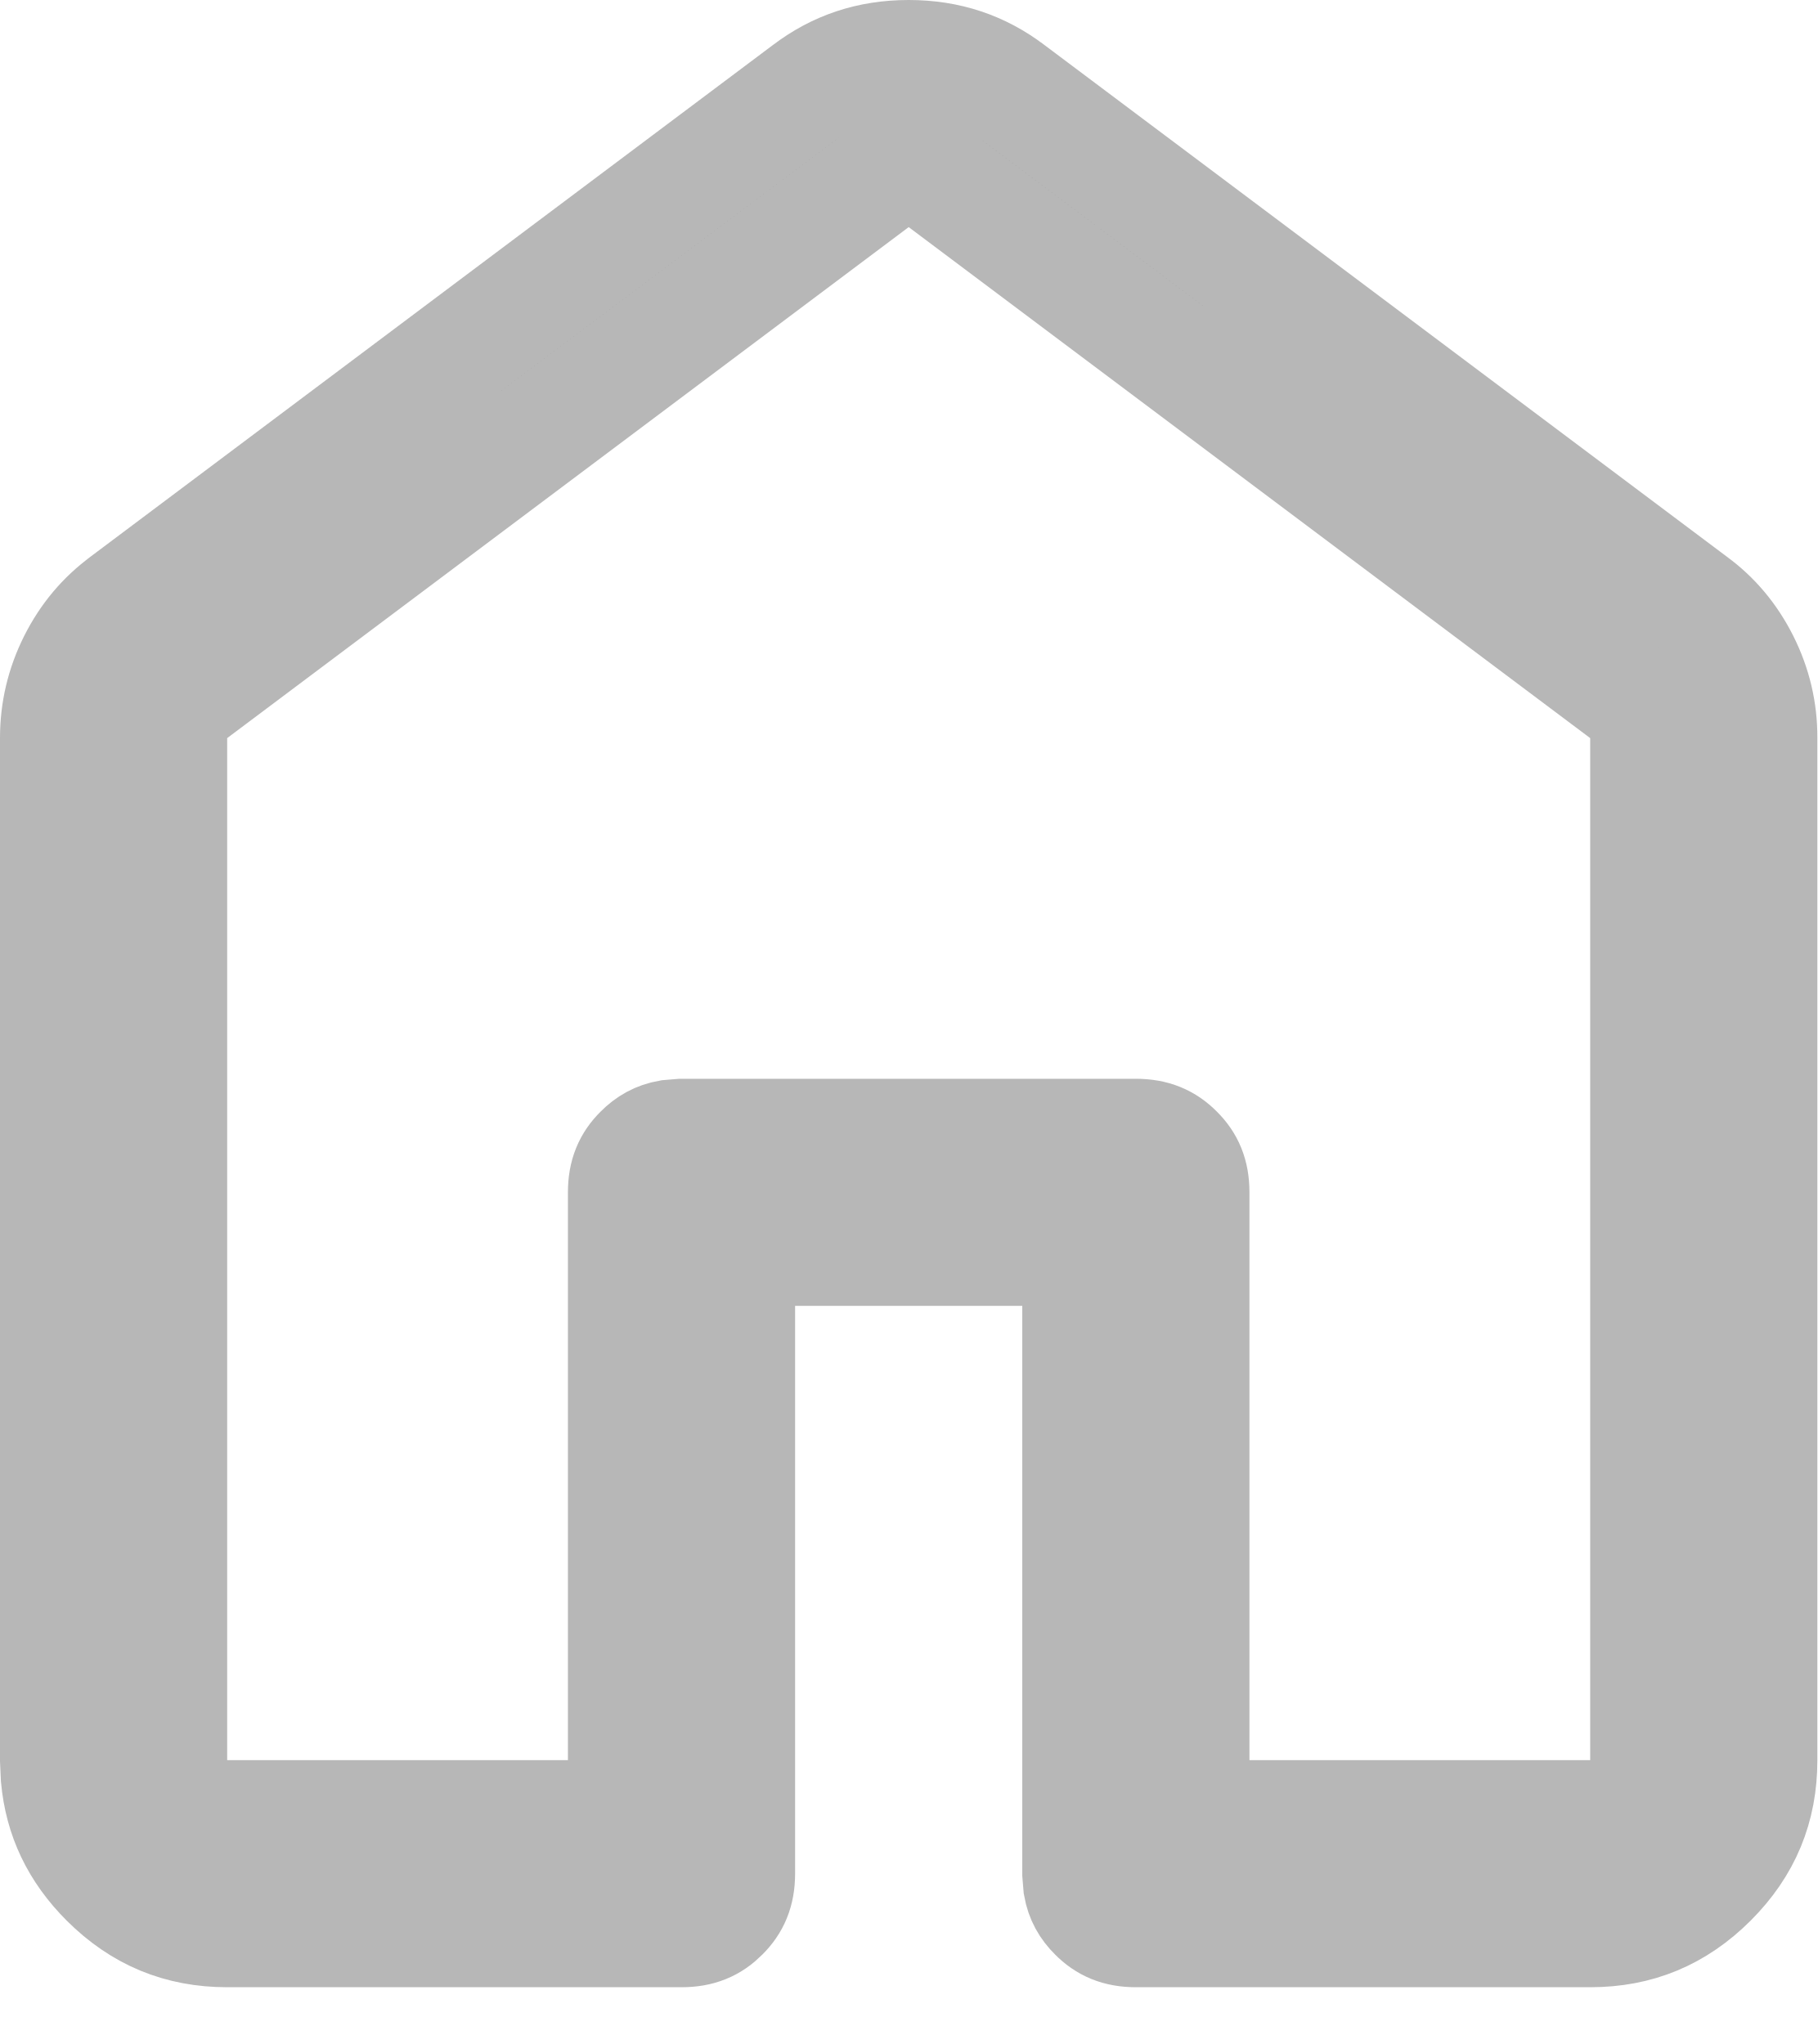
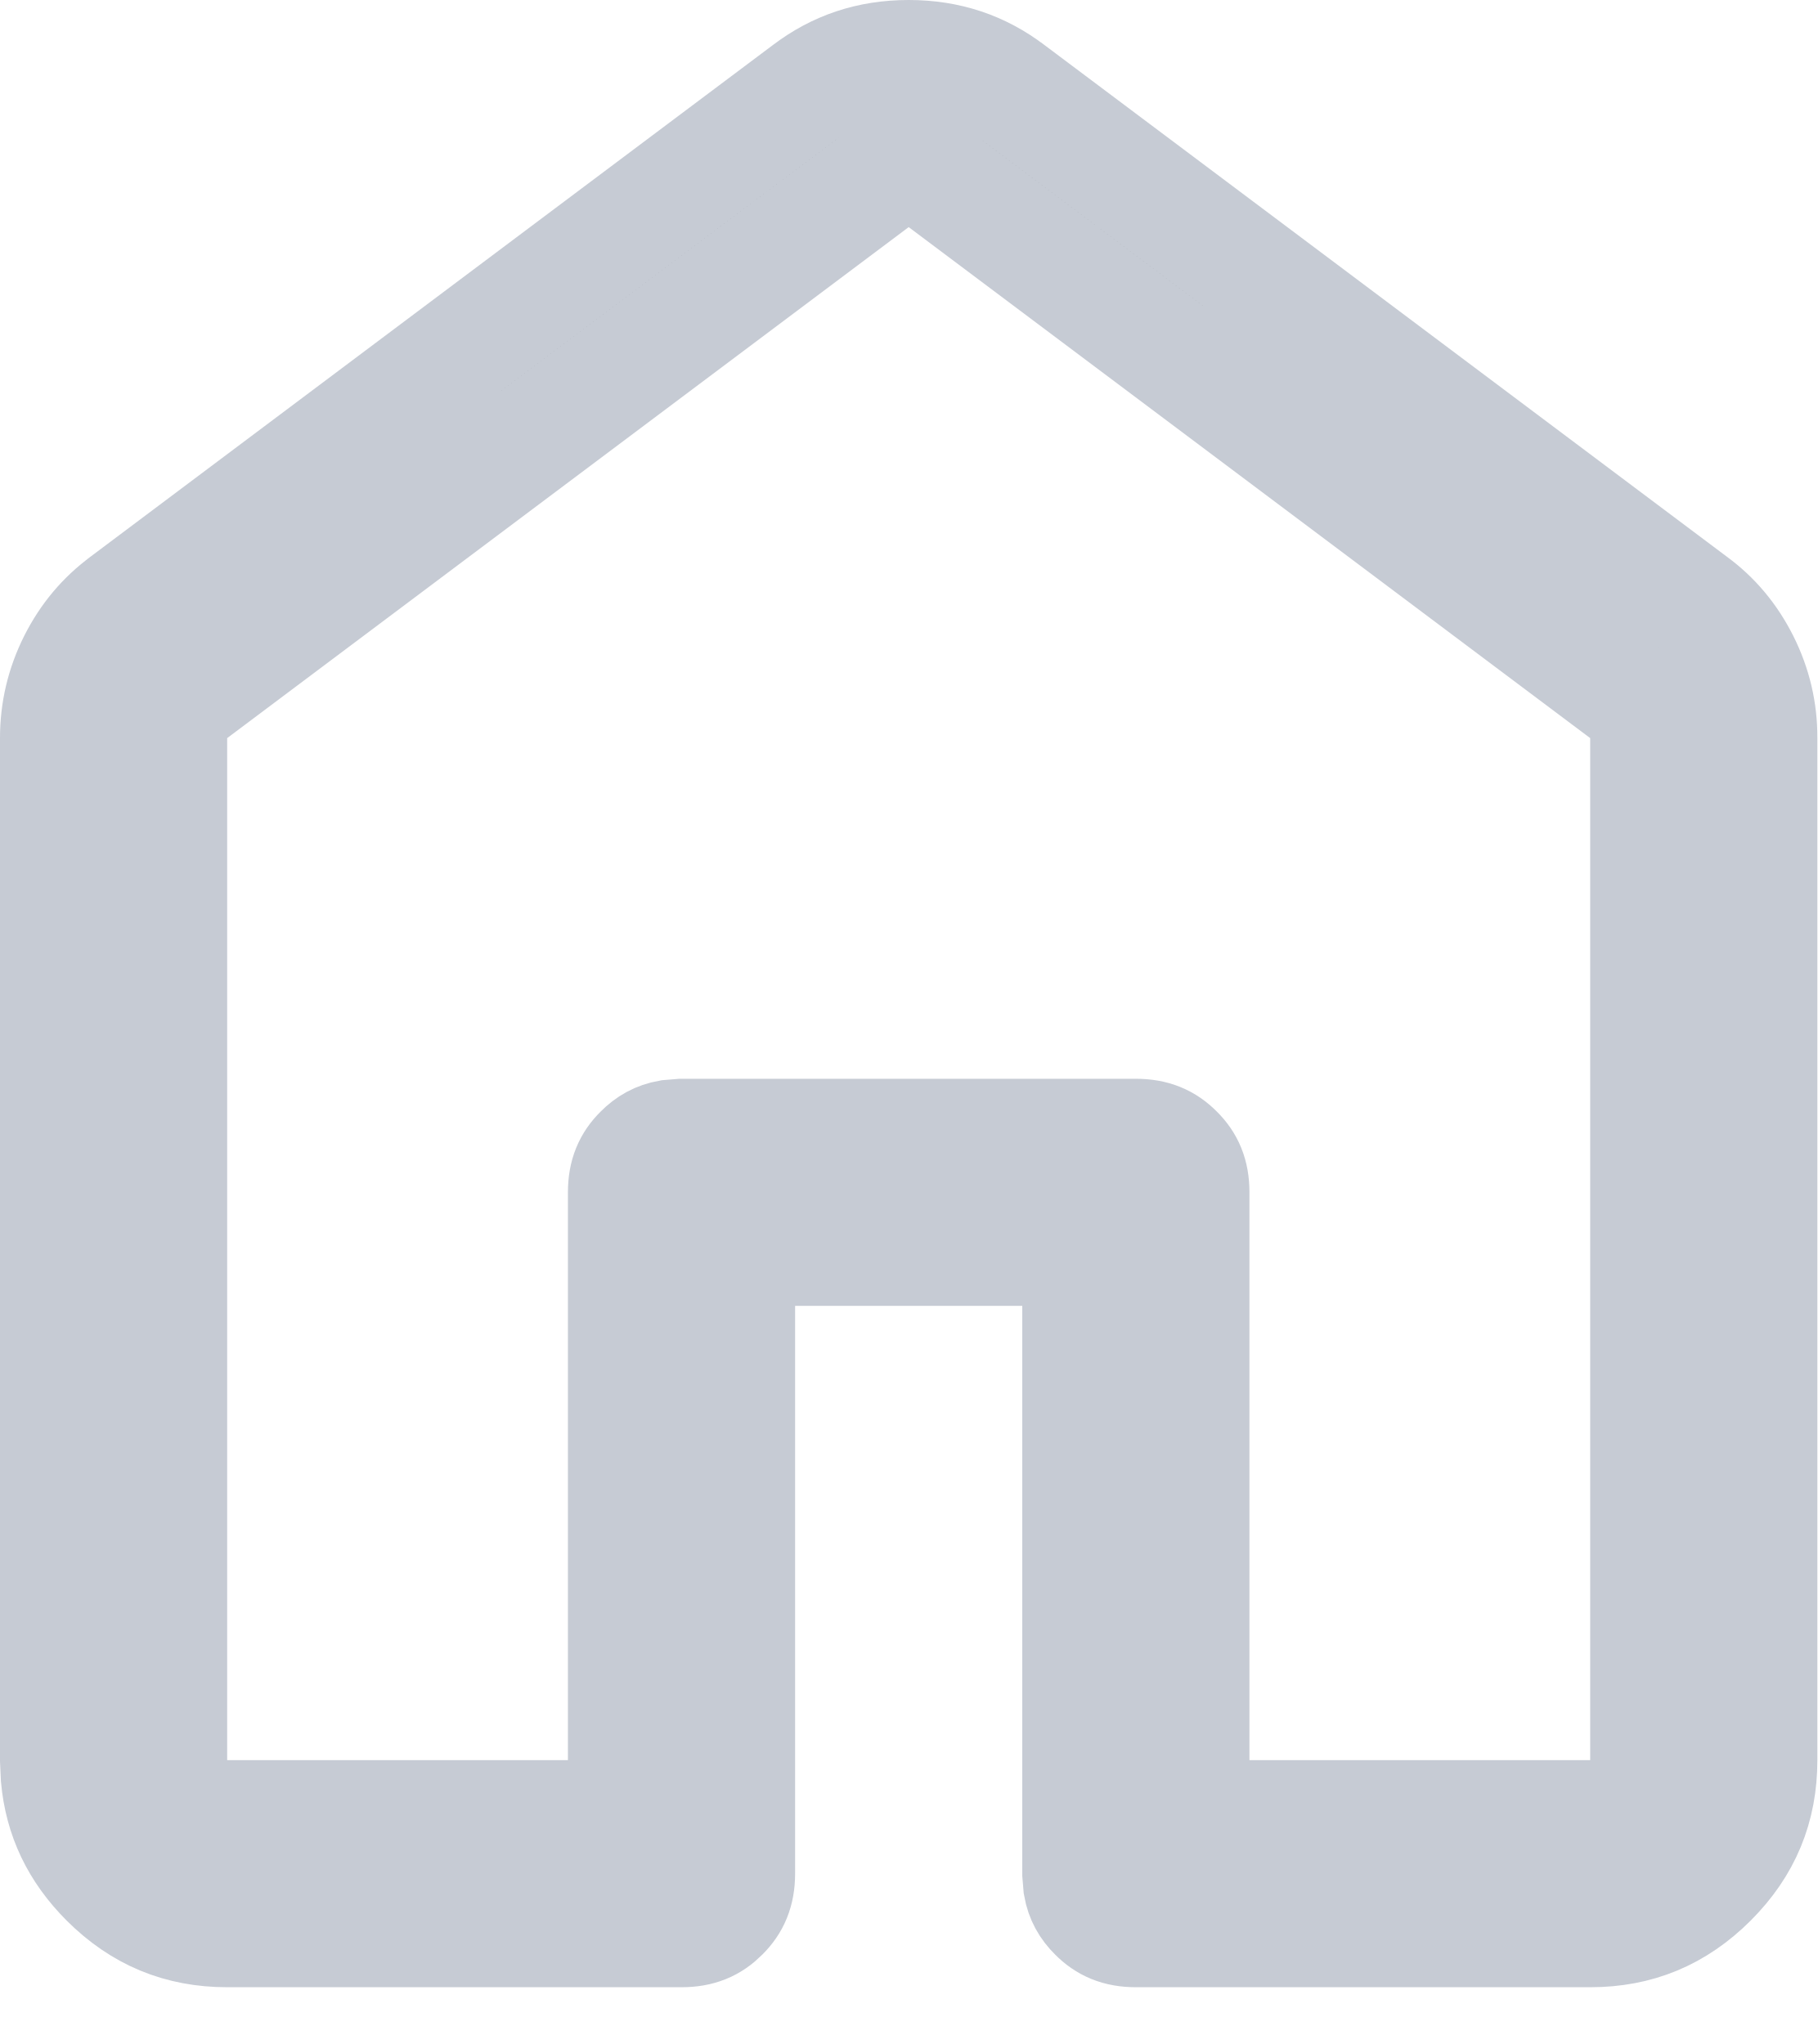
<svg xmlns="http://www.w3.org/2000/svg" width="16" height="18" viewBox="0 0 16 18" fill="none">
-   <path d="M8 0.5C8.343 0.5 8.636 0.599 8.896 0.797V0.798L8.9 0.8L14.904 5.303C15.089 5.438 15.233 5.61 15.341 5.824C15.448 6.038 15.501 6.261 15.5 6.499V15.5C15.5 15.916 15.358 16.261 15.059 16.56C14.76 16.858 14.416 17 14.001 17H10C9.843 17 9.735 16.952 9.643 16.859C9.572 16.789 9.527 16.71 9.509 16.608L9.5 16.499V11H6.5V16.5C6.5 16.657 6.452 16.766 6.358 16.859C6.265 16.953 6.157 17 6.001 17H2C1.584 17 1.24 16.858 0.941 16.56C0.68 16.299 0.539 16.002 0.507 15.652L0.5 15.499V6.5C0.5 6.261 0.553 6.038 0.66 5.824C0.768 5.61 0.913 5.438 1.097 5.303L1.1 5.3L7.1 0.8L7.103 0.798C7.363 0.599 7.657 0.5 8 0.5ZM14.5 6.25L14.3 6.1L8.3 1.6L8 1.375L7.7 1.6L1.7 6.1L1.5 6.25V16H5.5V10.5C5.5 10.343 5.548 10.235 5.641 10.143C5.711 10.072 5.79 10.027 5.892 10.009L6.001 10H10C10.157 10 10.266 10.048 10.359 10.142C10.453 10.235 10.5 10.343 10.5 10.499V16H14.5V6.25Z" fill="black" stroke="#B7B7B7" />
+   <path d="M8 0.5C8.343 0.5 8.636 0.599 8.896 0.797V0.798L8.9 0.8L14.904 5.303C15.089 5.438 15.233 5.61 15.341 5.824C15.448 6.038 15.501 6.261 15.5 6.499V15.5C15.5 15.916 15.358 16.261 15.059 16.56C14.76 16.858 14.416 17 14.001 17H10C9.843 17 9.735 16.952 9.643 16.859C9.572 16.789 9.527 16.71 9.509 16.608L9.5 16.499V11H6.5V16.5C6.5 16.657 6.452 16.766 6.358 16.859C6.265 16.953 6.157 17 6.001 17H2C1.584 17 1.24 16.858 0.941 16.56C0.68 16.299 0.539 16.002 0.507 15.652L0.5 15.499V6.5C0.5 6.261 0.553 6.038 0.66 5.824C0.768 5.61 0.913 5.438 1.097 5.303L1.1 5.3L7.1 0.8L7.103 0.798C7.363 0.599 7.657 0.5 8 0.5ZM14.5 6.25L14.3 6.1L8.3 1.6L8 1.375L7.7 1.6L1.7 6.1L1.5 6.25V16H5.5V10.5C5.5 10.343 5.548 10.235 5.641 10.143C5.711 10.072 5.79 10.027 5.892 10.009L6.001 10H10C10.157 10 10.266 10.048 10.359 10.142C10.453 10.235 10.5 10.343 10.5 10.499V16H14.5V6.25Z" fill="black" stroke="#C6CBD4" />
</svg>
